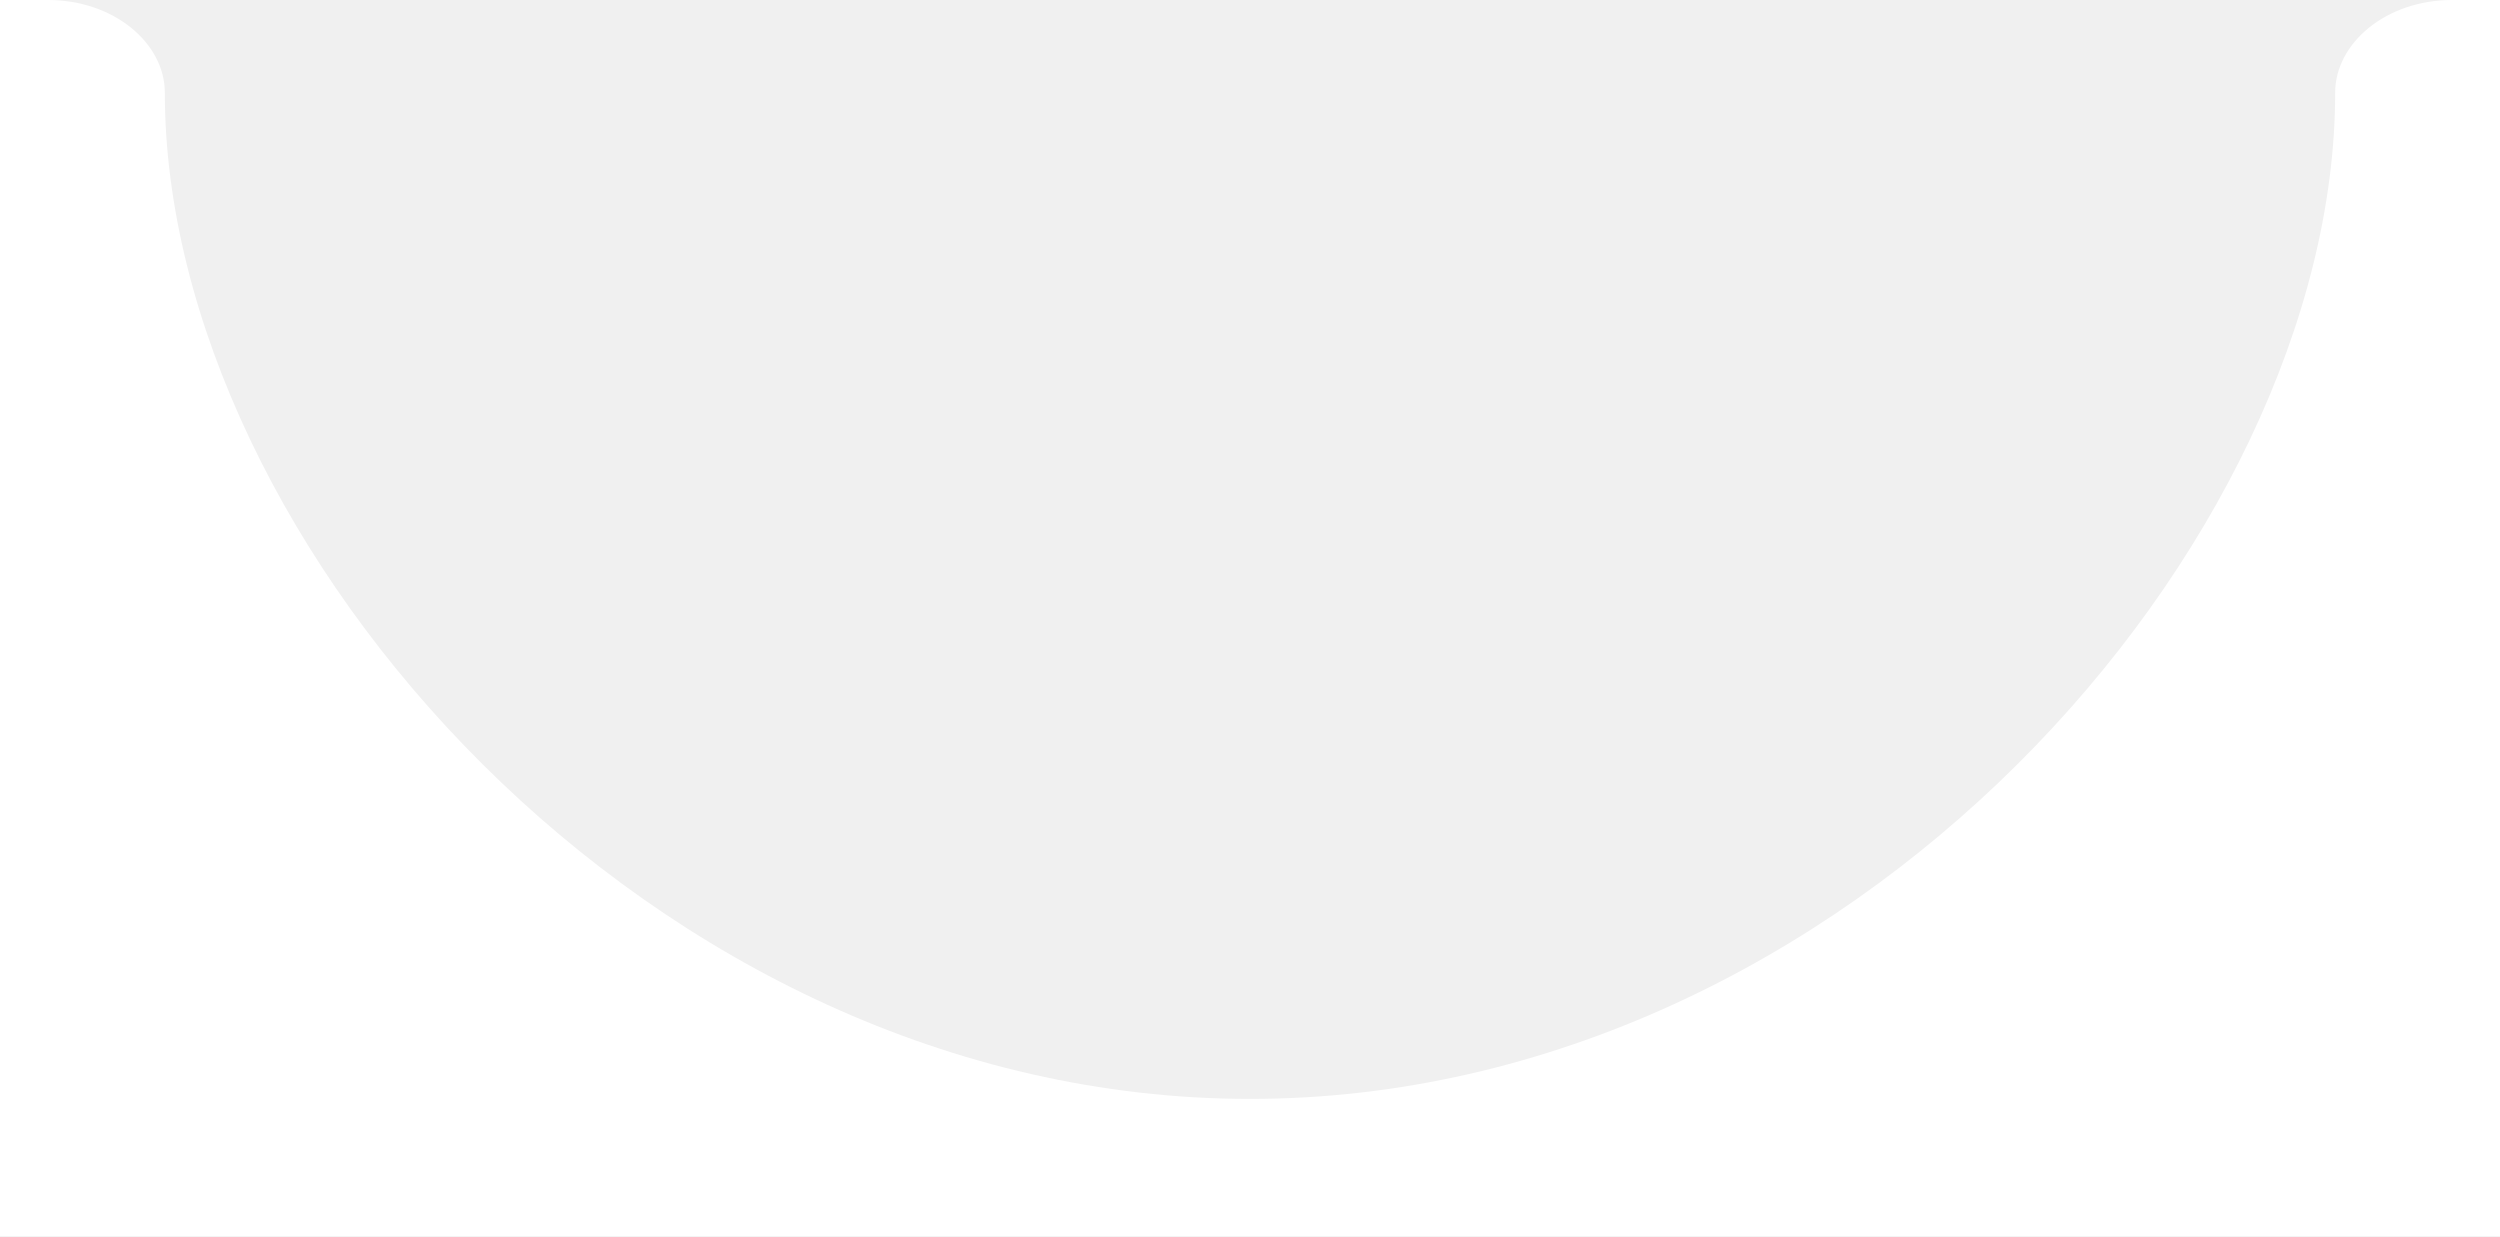
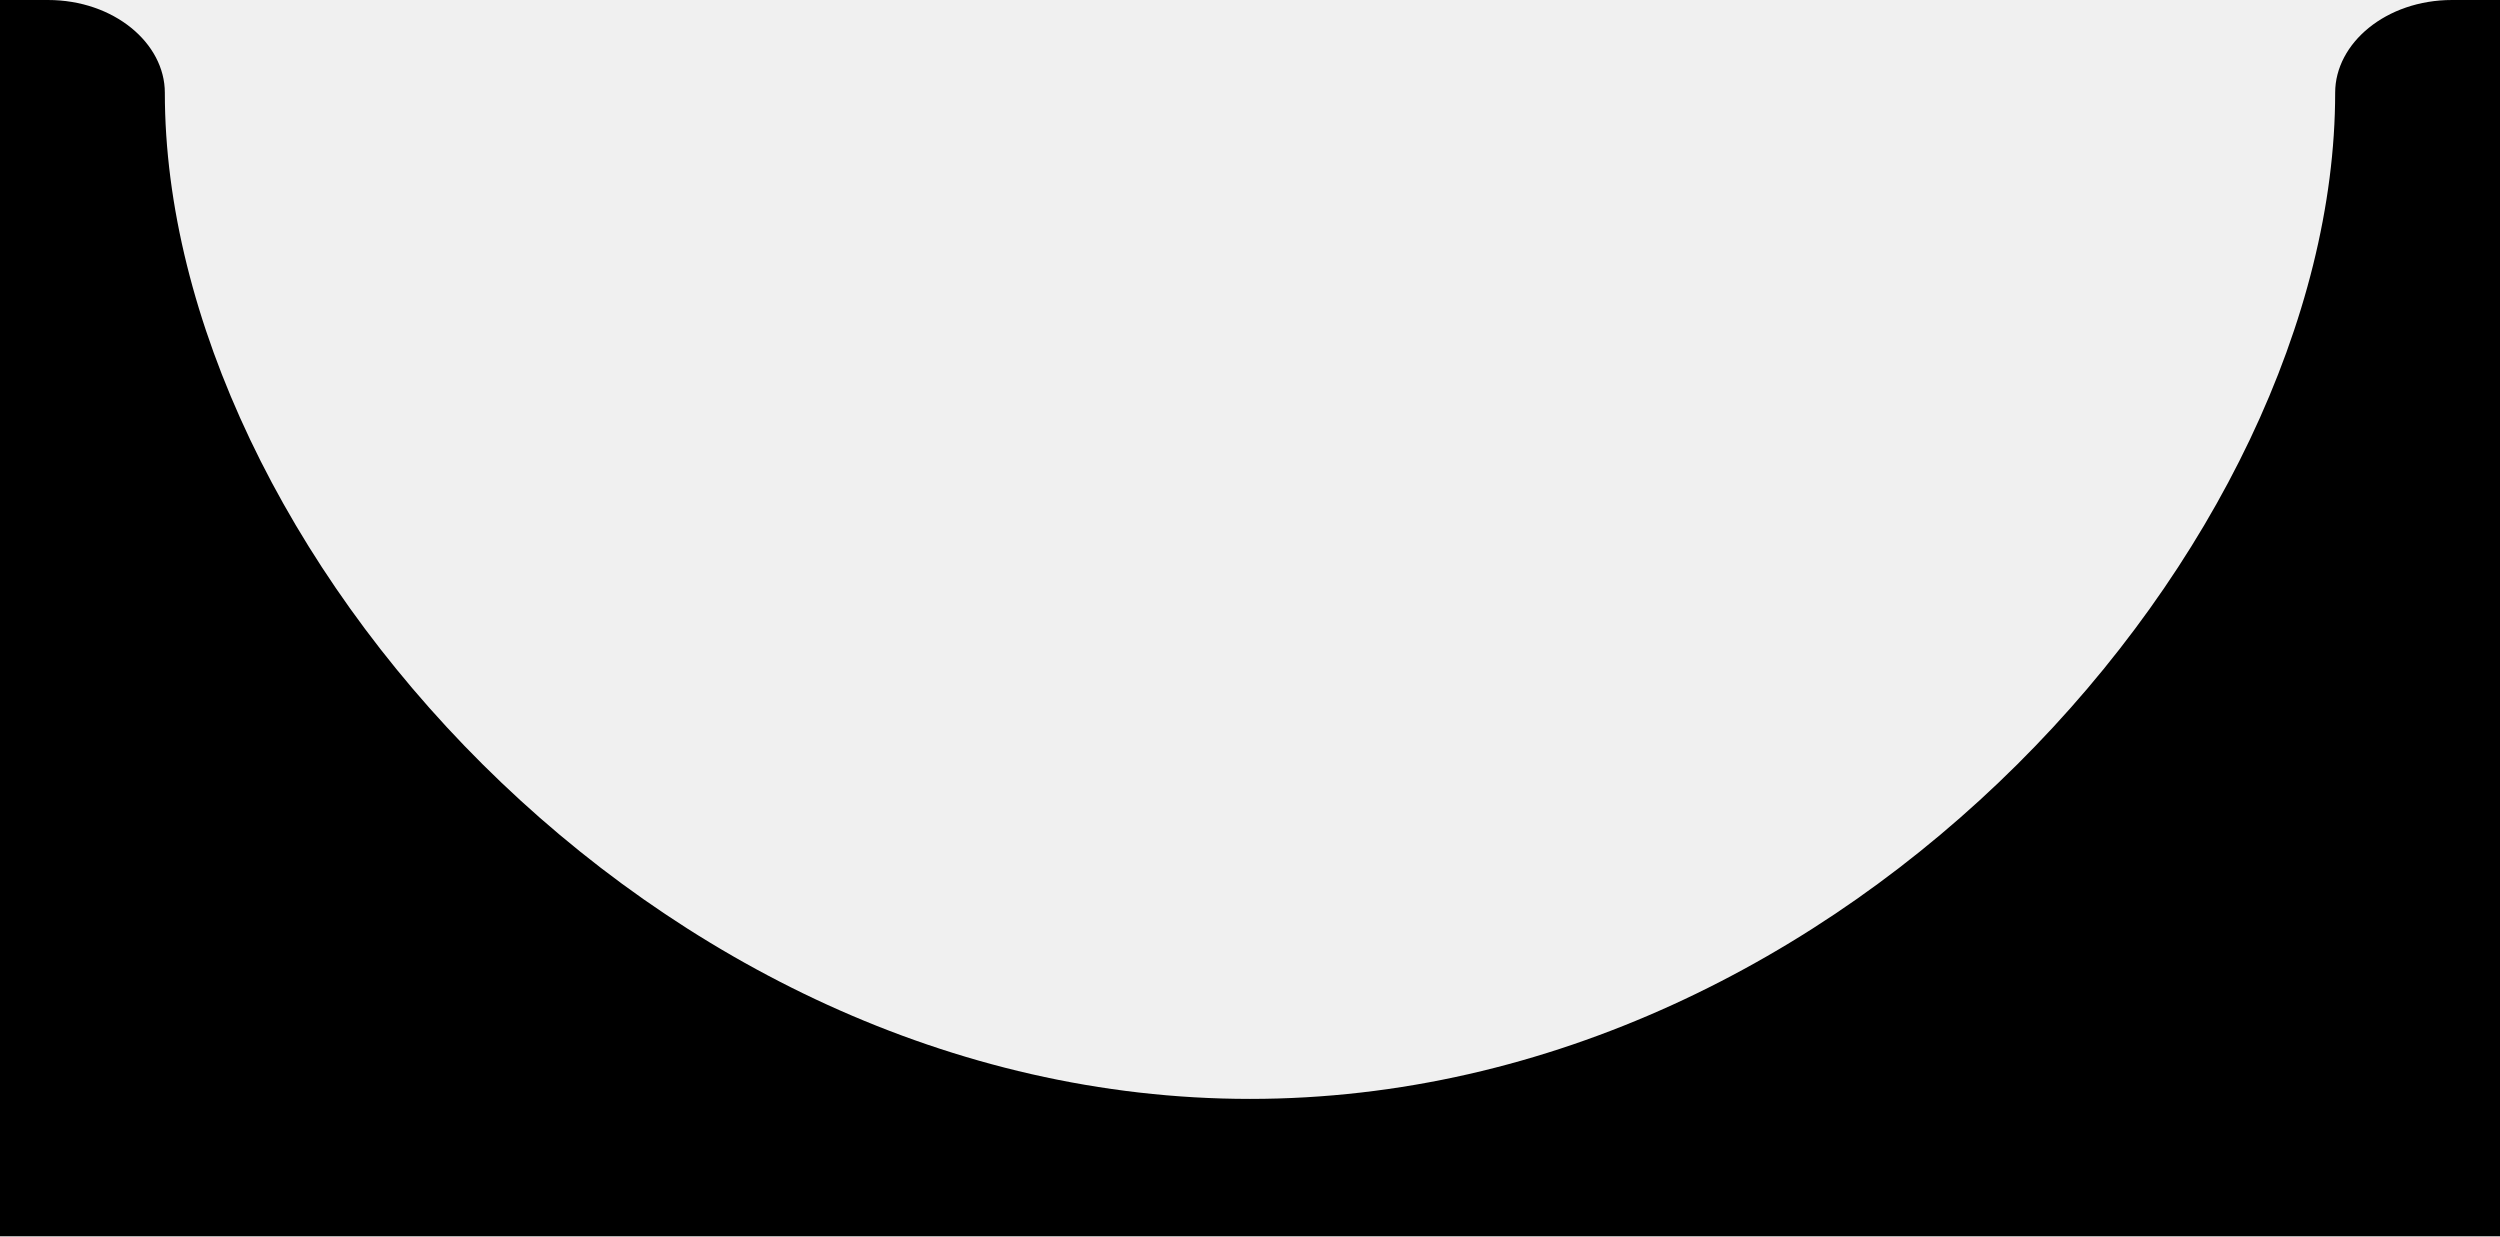
<svg xmlns="http://www.w3.org/2000/svg" width="91" height="45" viewBox="0 0 91 45" fill="none">
-   <path d="M45.5 40C67.315 40 85 19.736 85 3.375C85 1.572 86.852 0 89.256 0H91V45H0V0H1.744C4.148 0 6 1.572 6 3.375C6 19.736 23.685 40 45.5 40Z" fill="white" />
+   <path d="M45.5 40C67.315 40 85 19.736 85 3.375C85 1.572 86.852 0 89.256 0H91V45H0V0H1.744C4.148 0 6 1.572 6 3.375C6 19.736 23.685 40 45.5 40Z" fill="currentColor" />
</svg>
